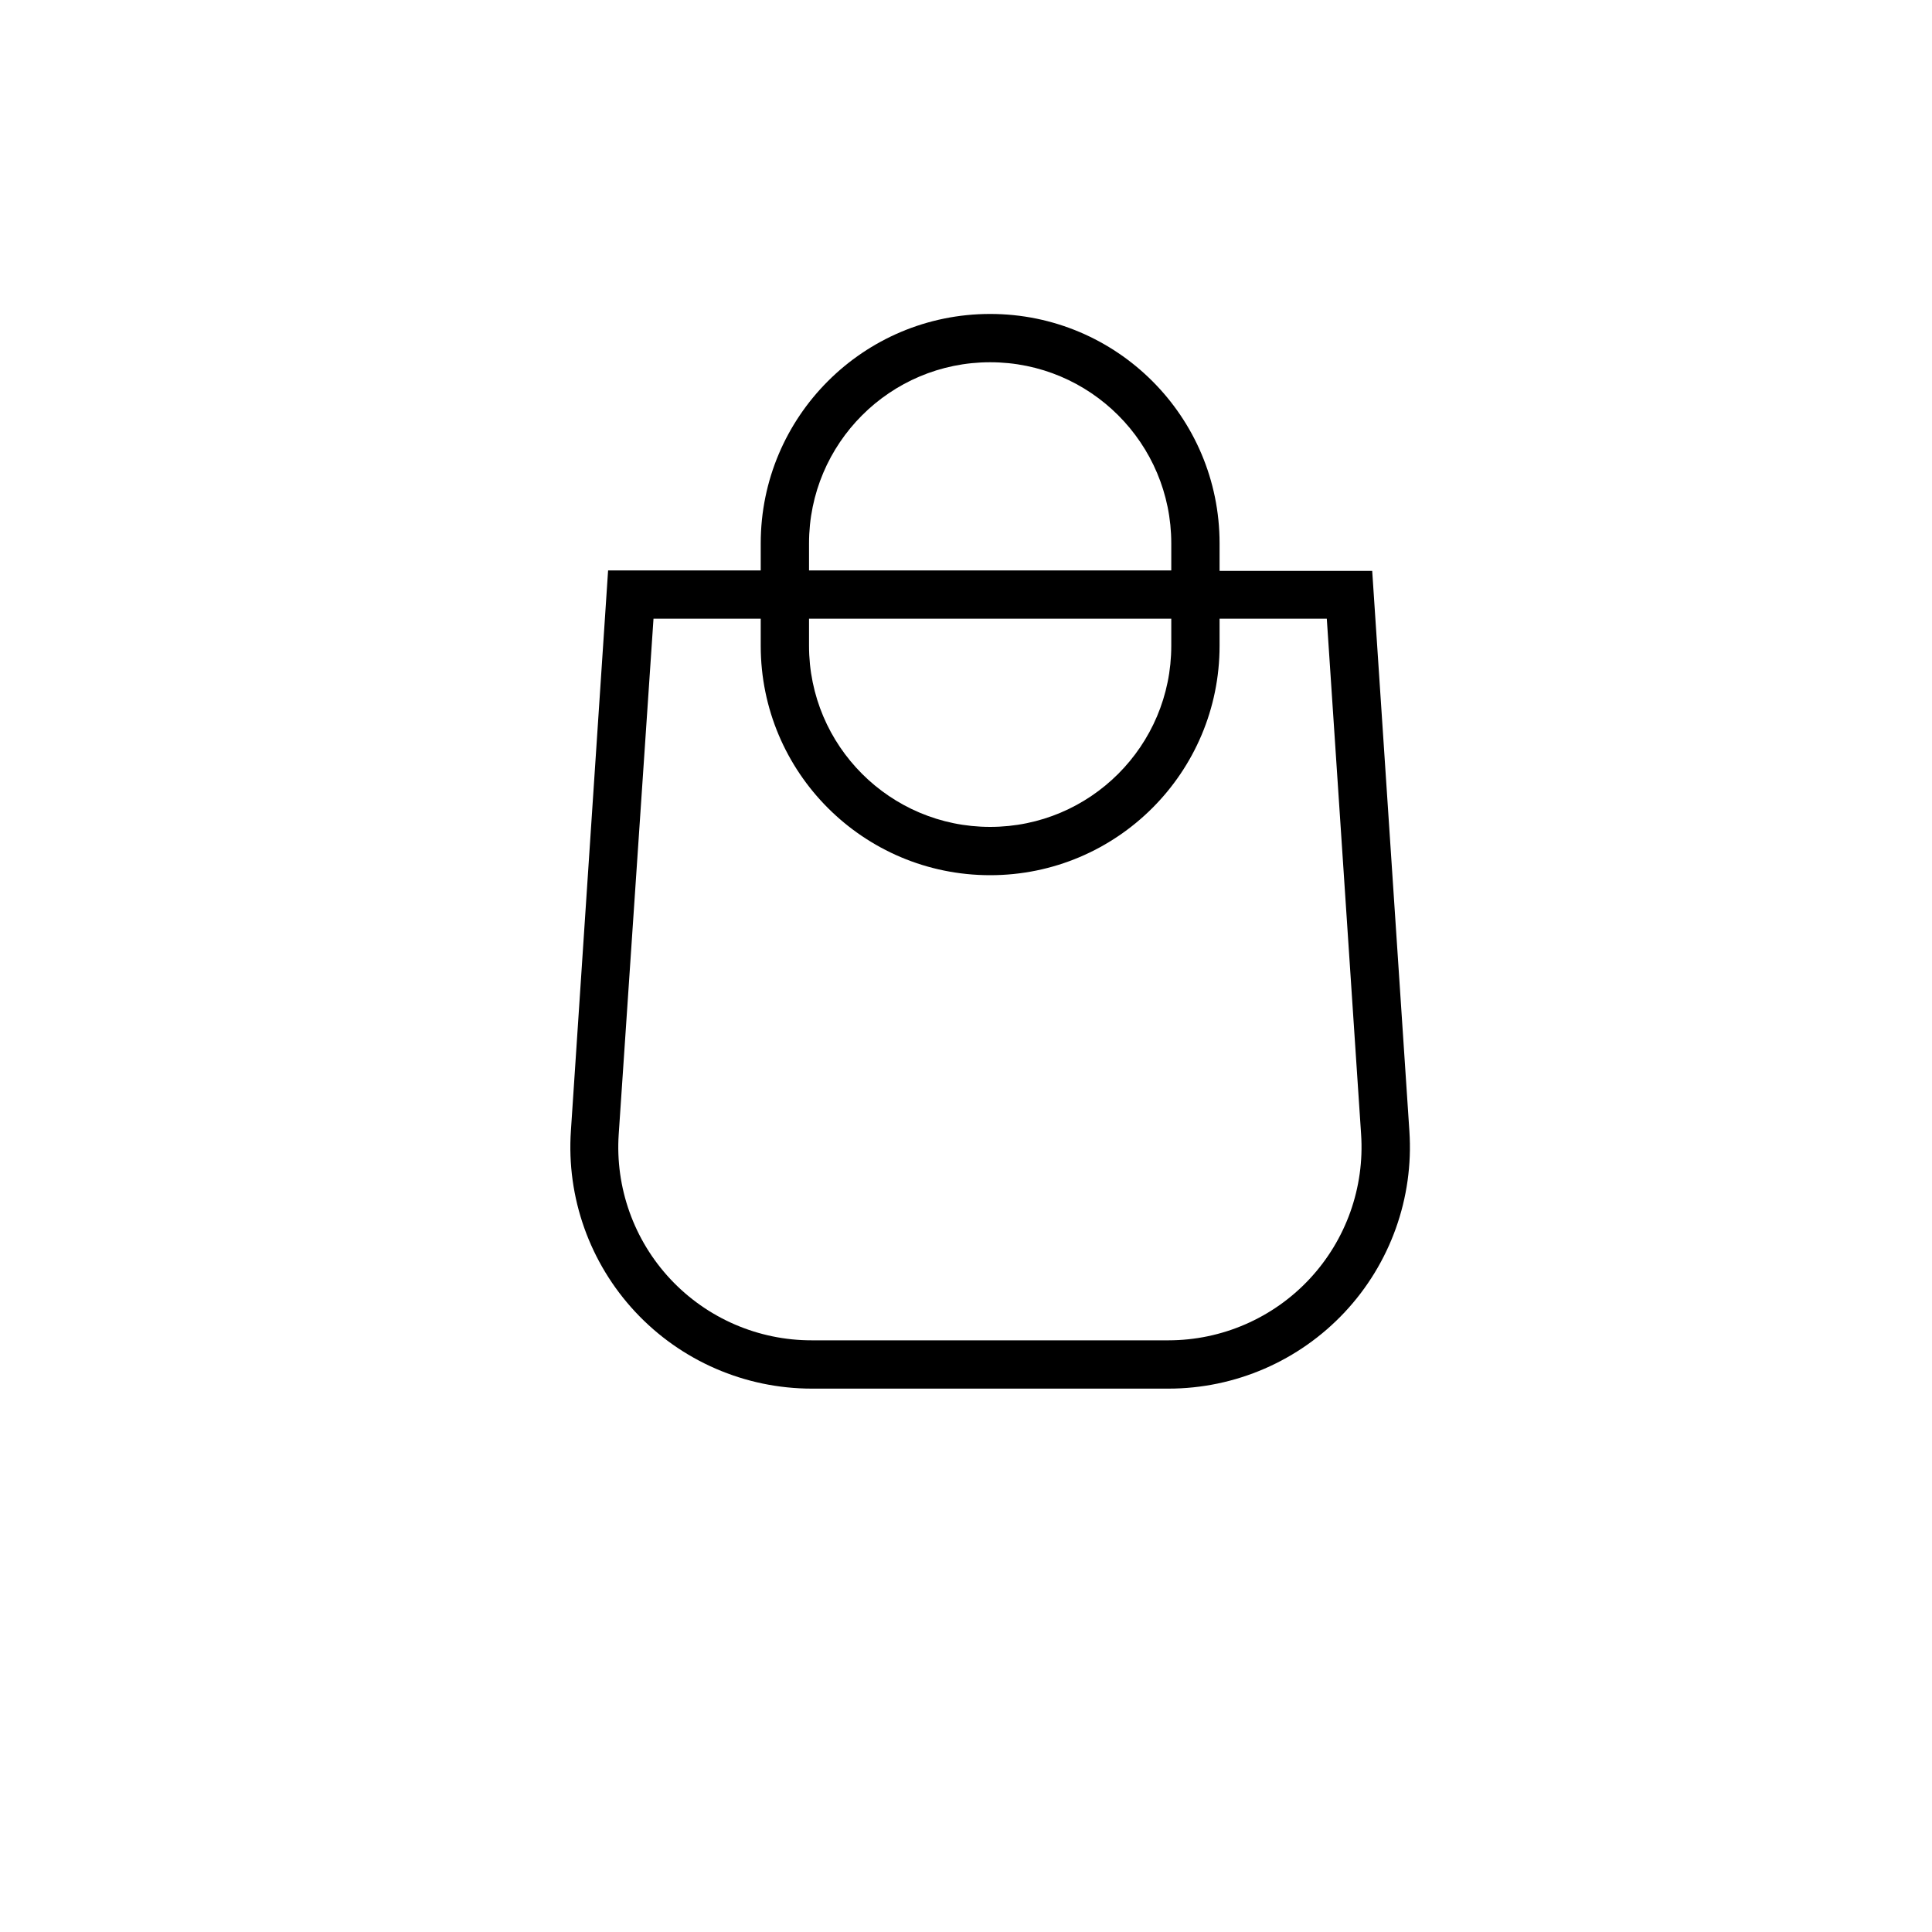
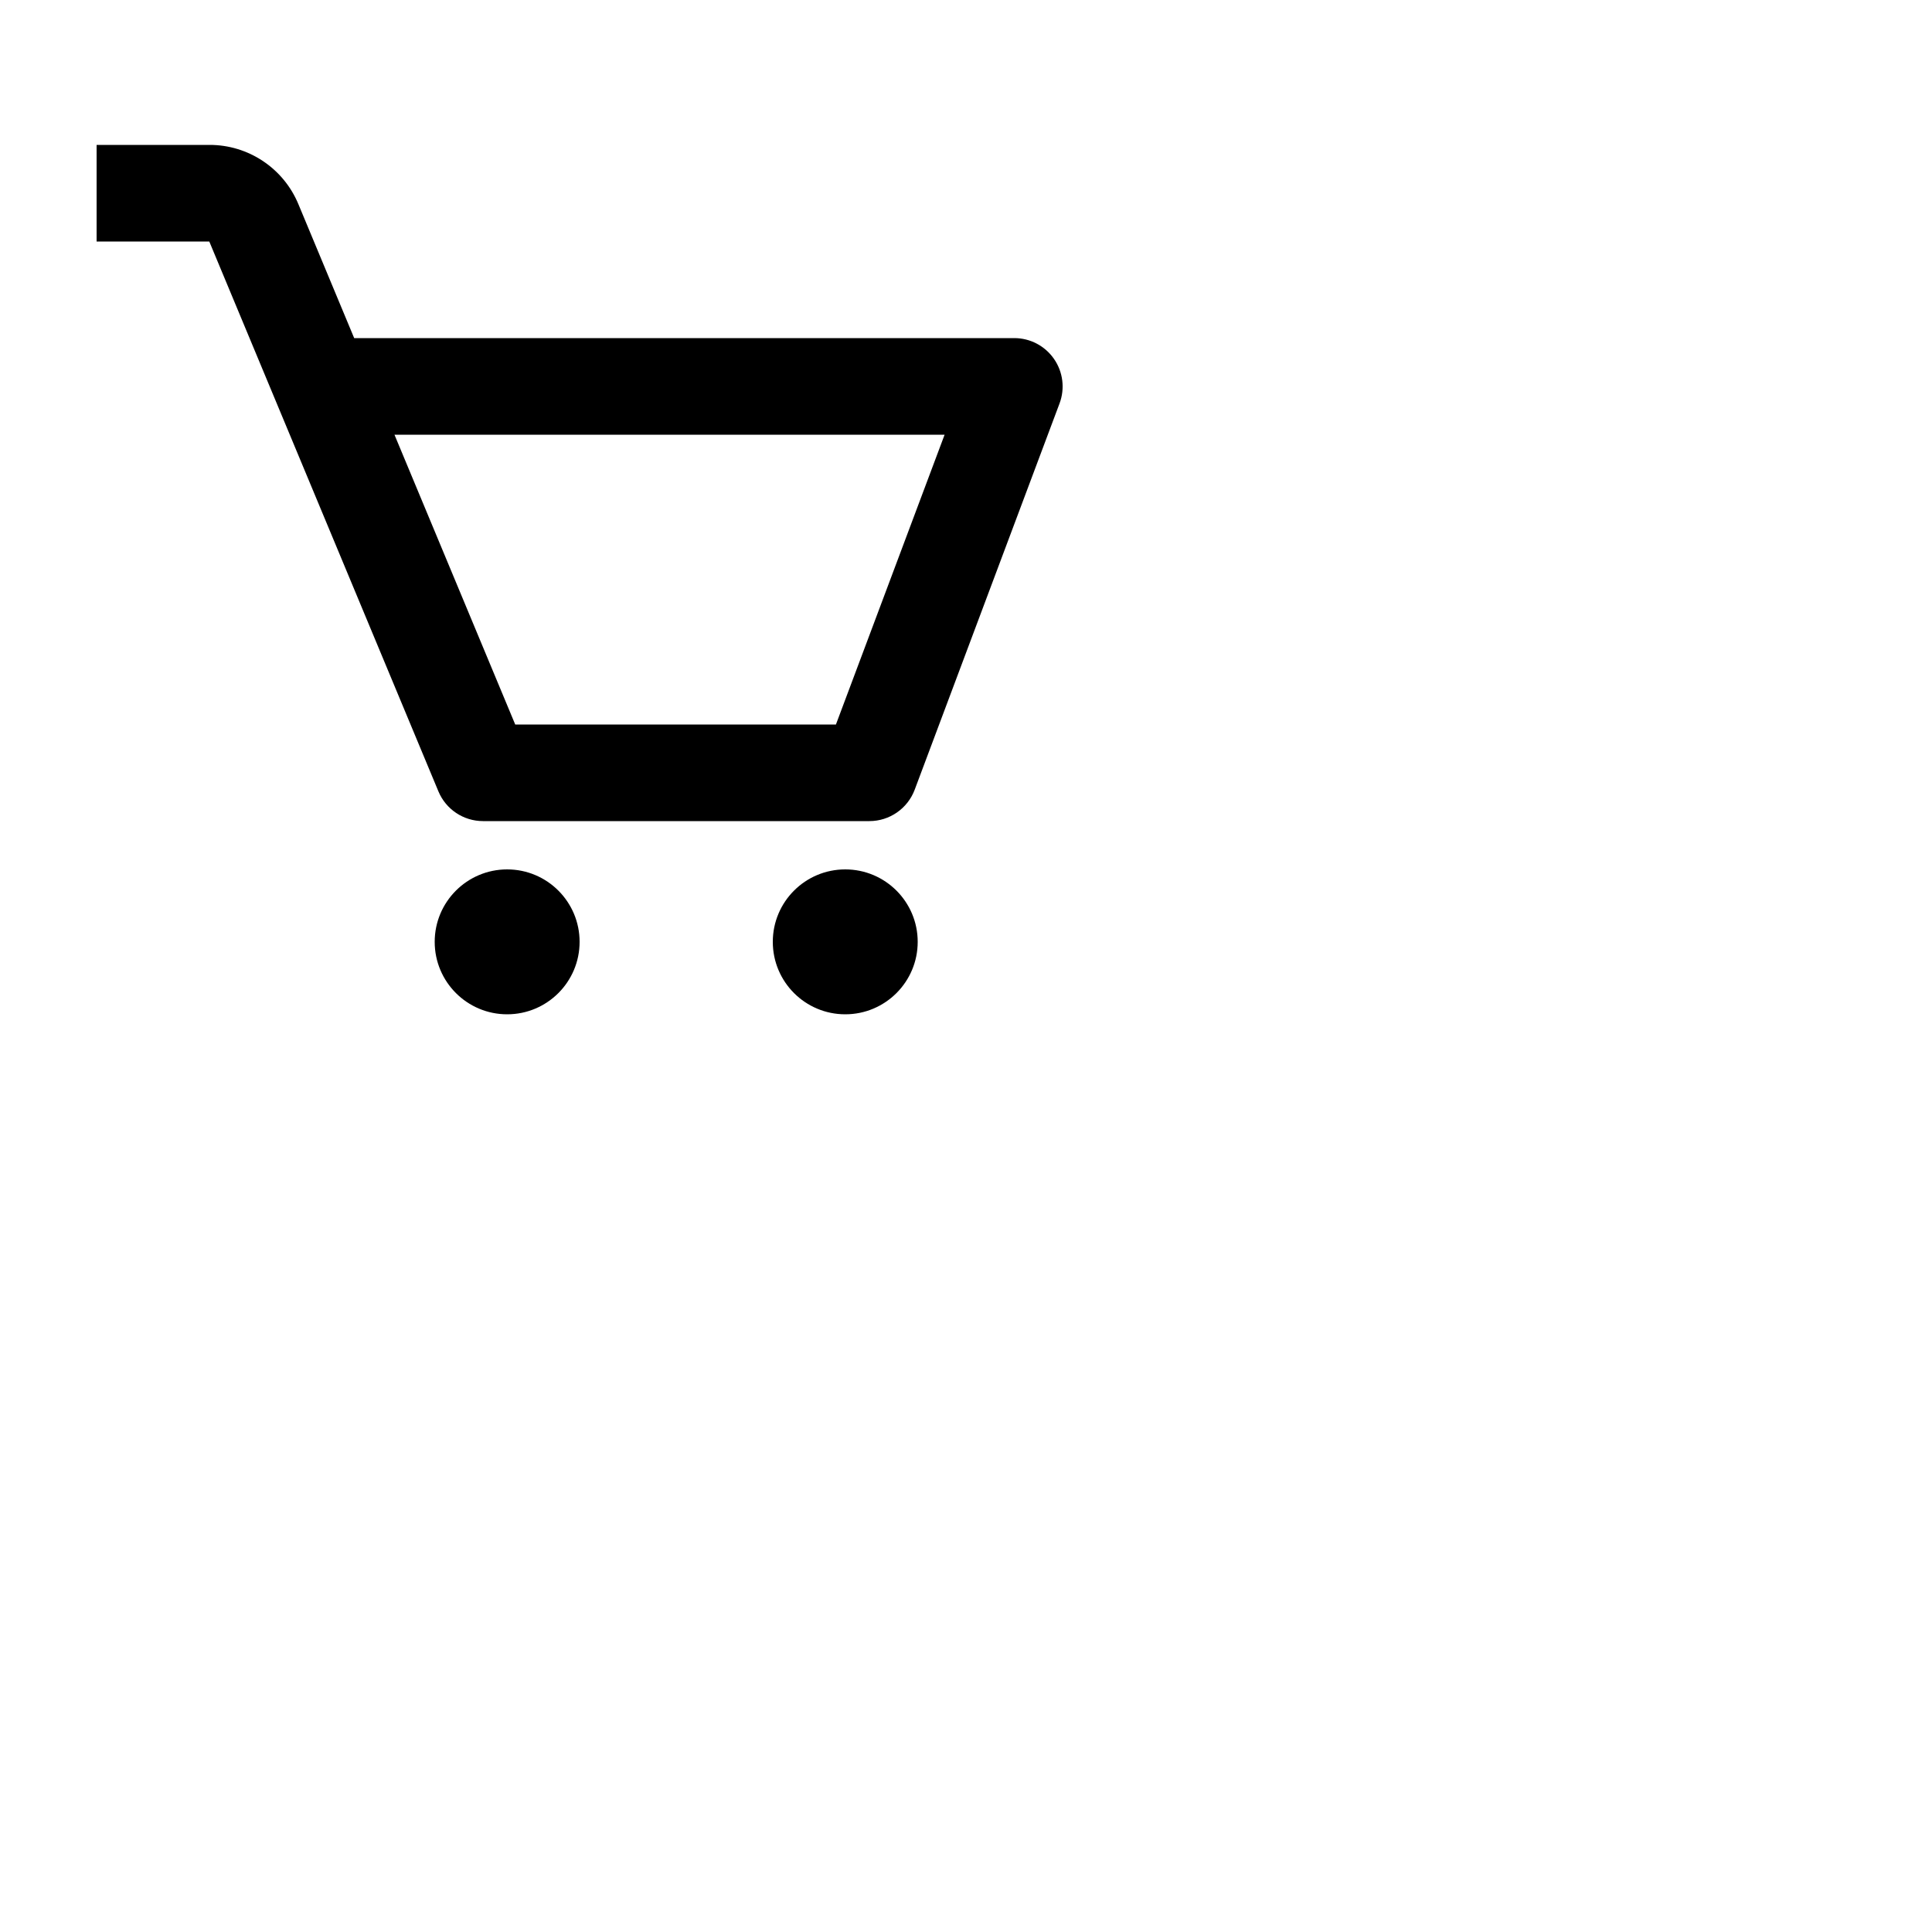
<svg xmlns="http://www.w3.org/2000/svg" fill="none" class="icon icon-cart" viewBox="0 0 40 40">
-   <path fill="currentColor" fill-rule="evenodd" d="M20.5 6.5a4.75 4.75 0 0 0-4.75 4.75v.56h-3.16l-.77 11.6a5 5 0 0 0 4.99 5.34h7.38a5 5 0 0 0 4.99-5.33l-.77-11.6h-3.16v-.57A4.75 4.75 0 0 0 20.5 6.5m3.75 5.31v-.56a3.75 3.75 0 1 0-7.5 0v.56zm-7.5 1h7.5v.56a3.75 3.75 0 1 1-7.5 0zm-1 0v.56a4.75 4.75 0 1 0 9.5 0v-.56h2.22l.71 10.67a4 4 0 0 1-3.99 4.27h-7.38a4 4 0 0 1-4-4.27l.72-10.67z" />
+   <path fill="currentColor" fill-rule="evenodd" d="M21.822 7.431A1 1 0 0 0 21 7H7.333L6.179 4.23A1.99 1.99 0 0 0 4.333 3H2v2h2.333l4.744 11.385A1 1 0 0 0 10 17h8c.417 0 .79-.259.937-.648l3-8a1 1 0 0 0-.115-.921M17.307 15h-6.64l-2.5-6h11.39z" />
+   <circle cx="10.5" cy="19.5" r="1.5" fill="currentColor" />
+   <circle cx="17.5" cy="19.5" r="1.5" fill="currentColor" />
</svg>
